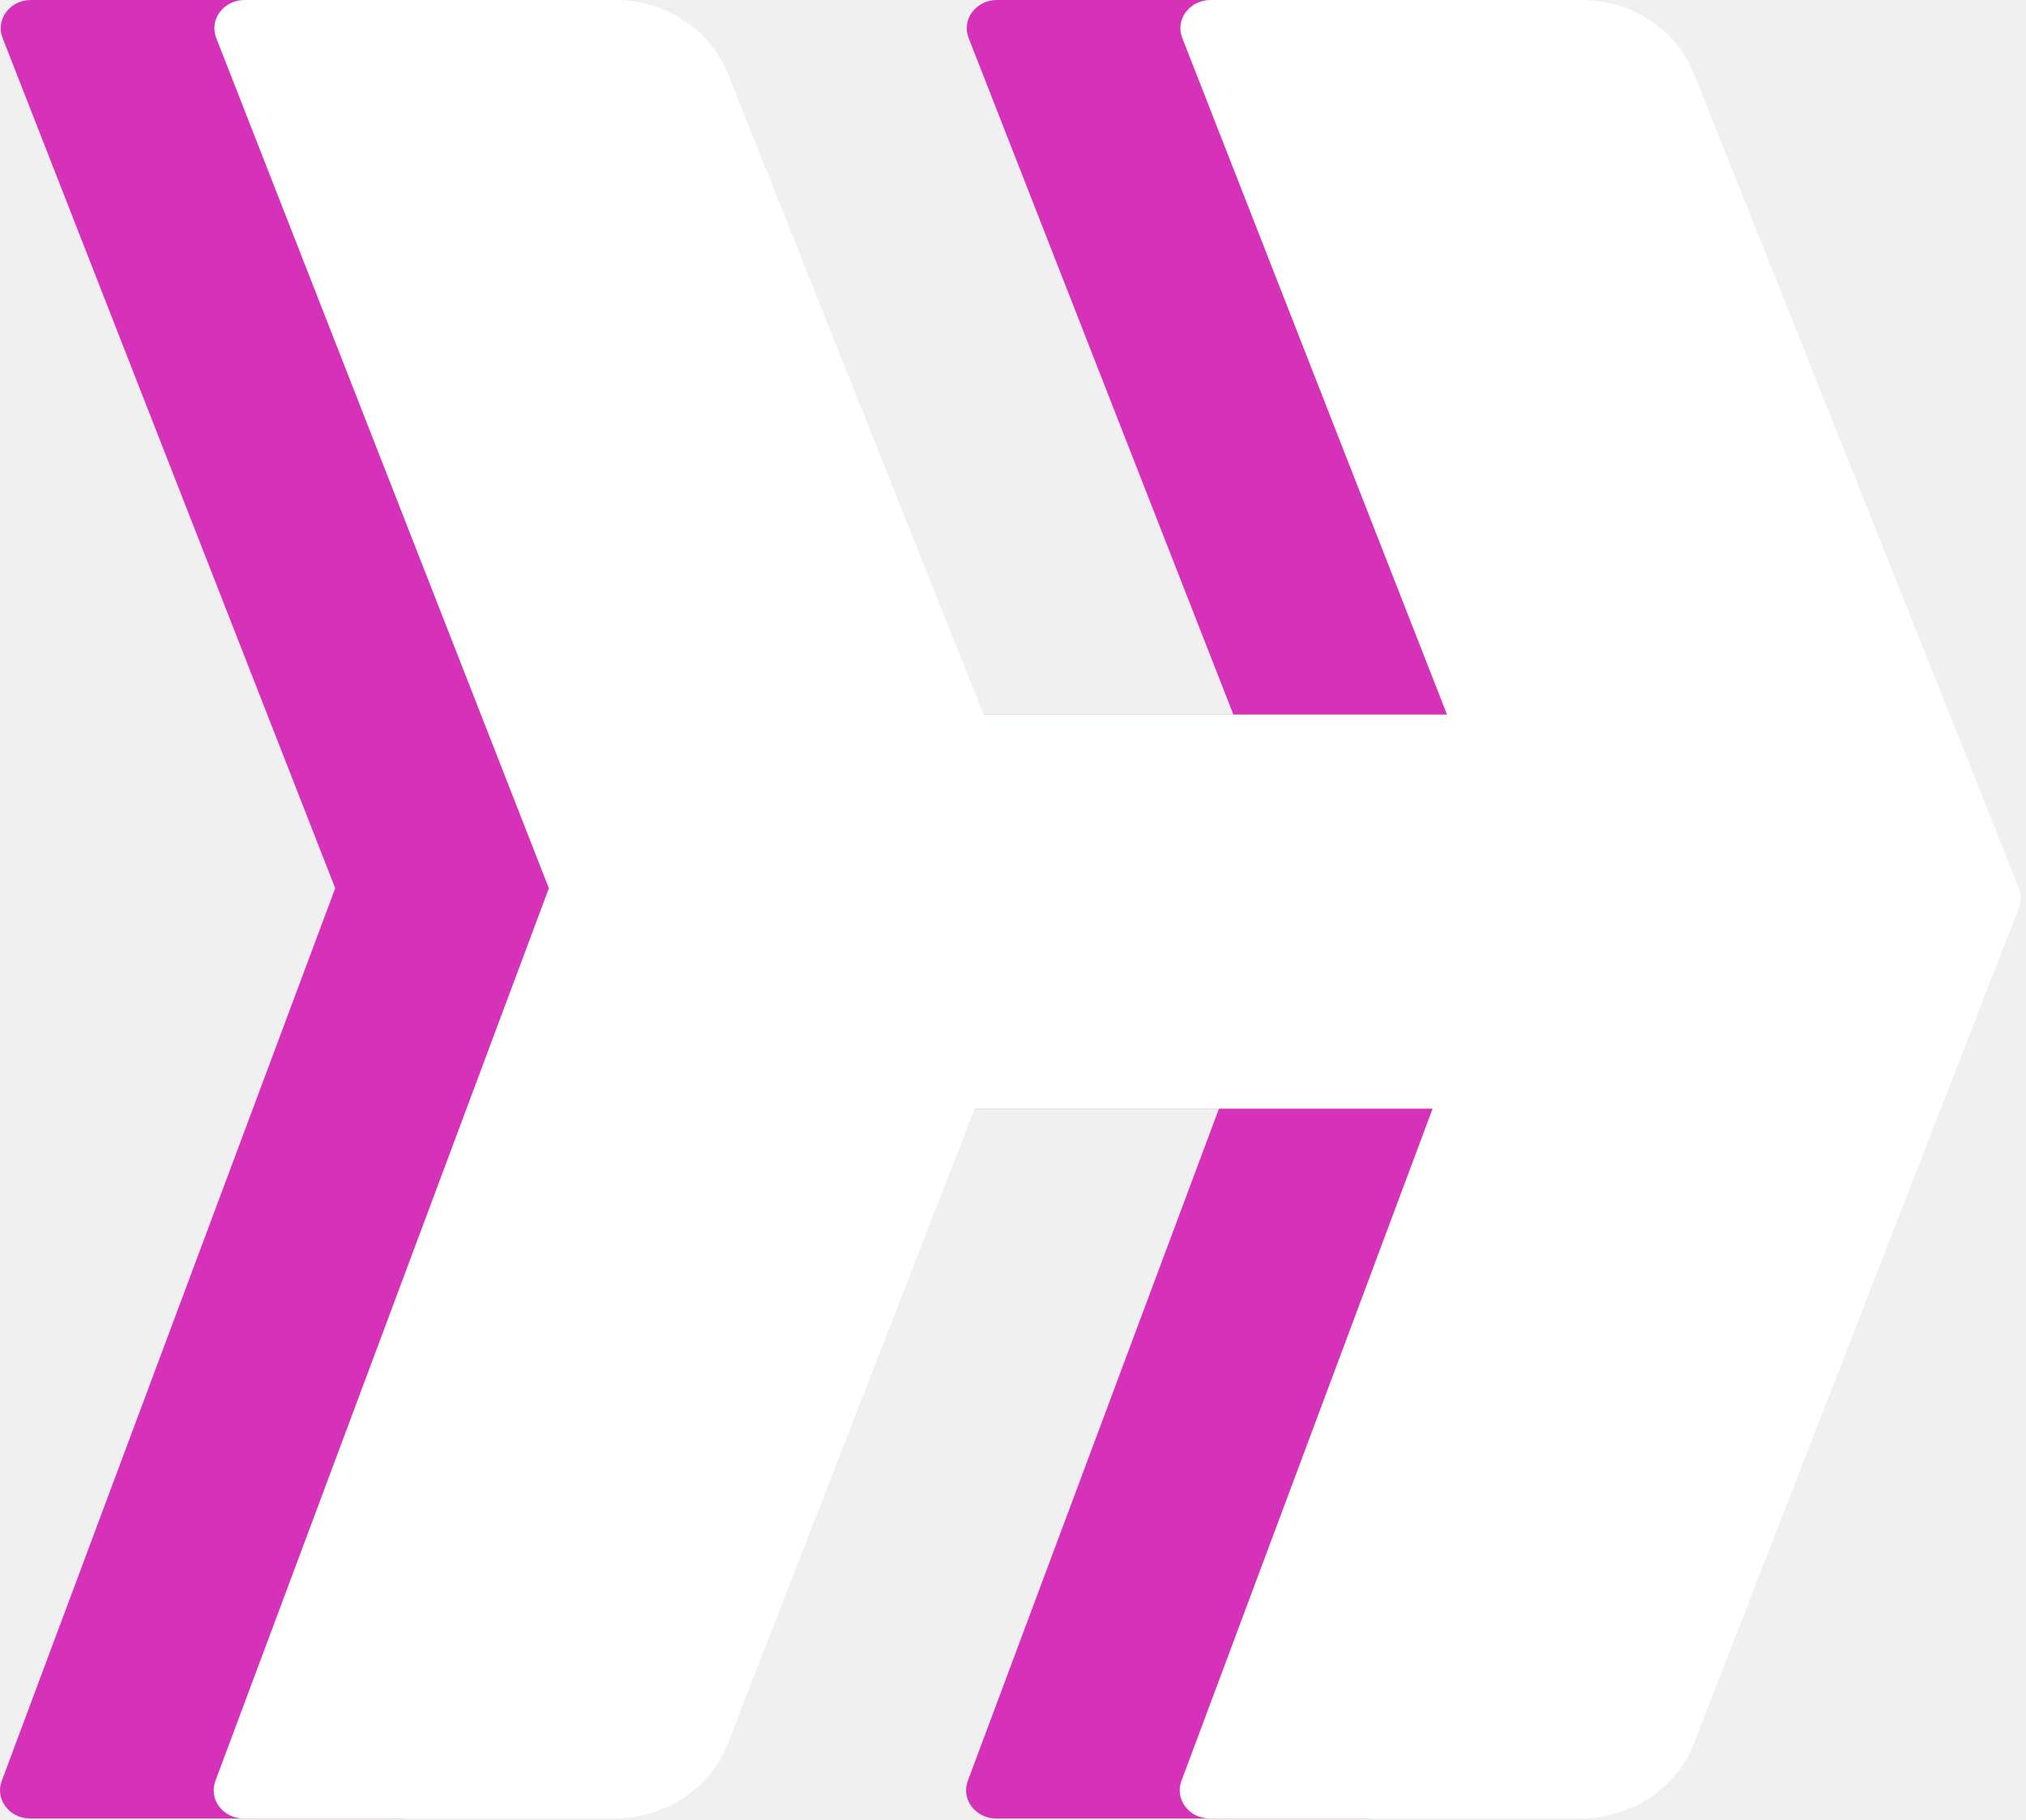
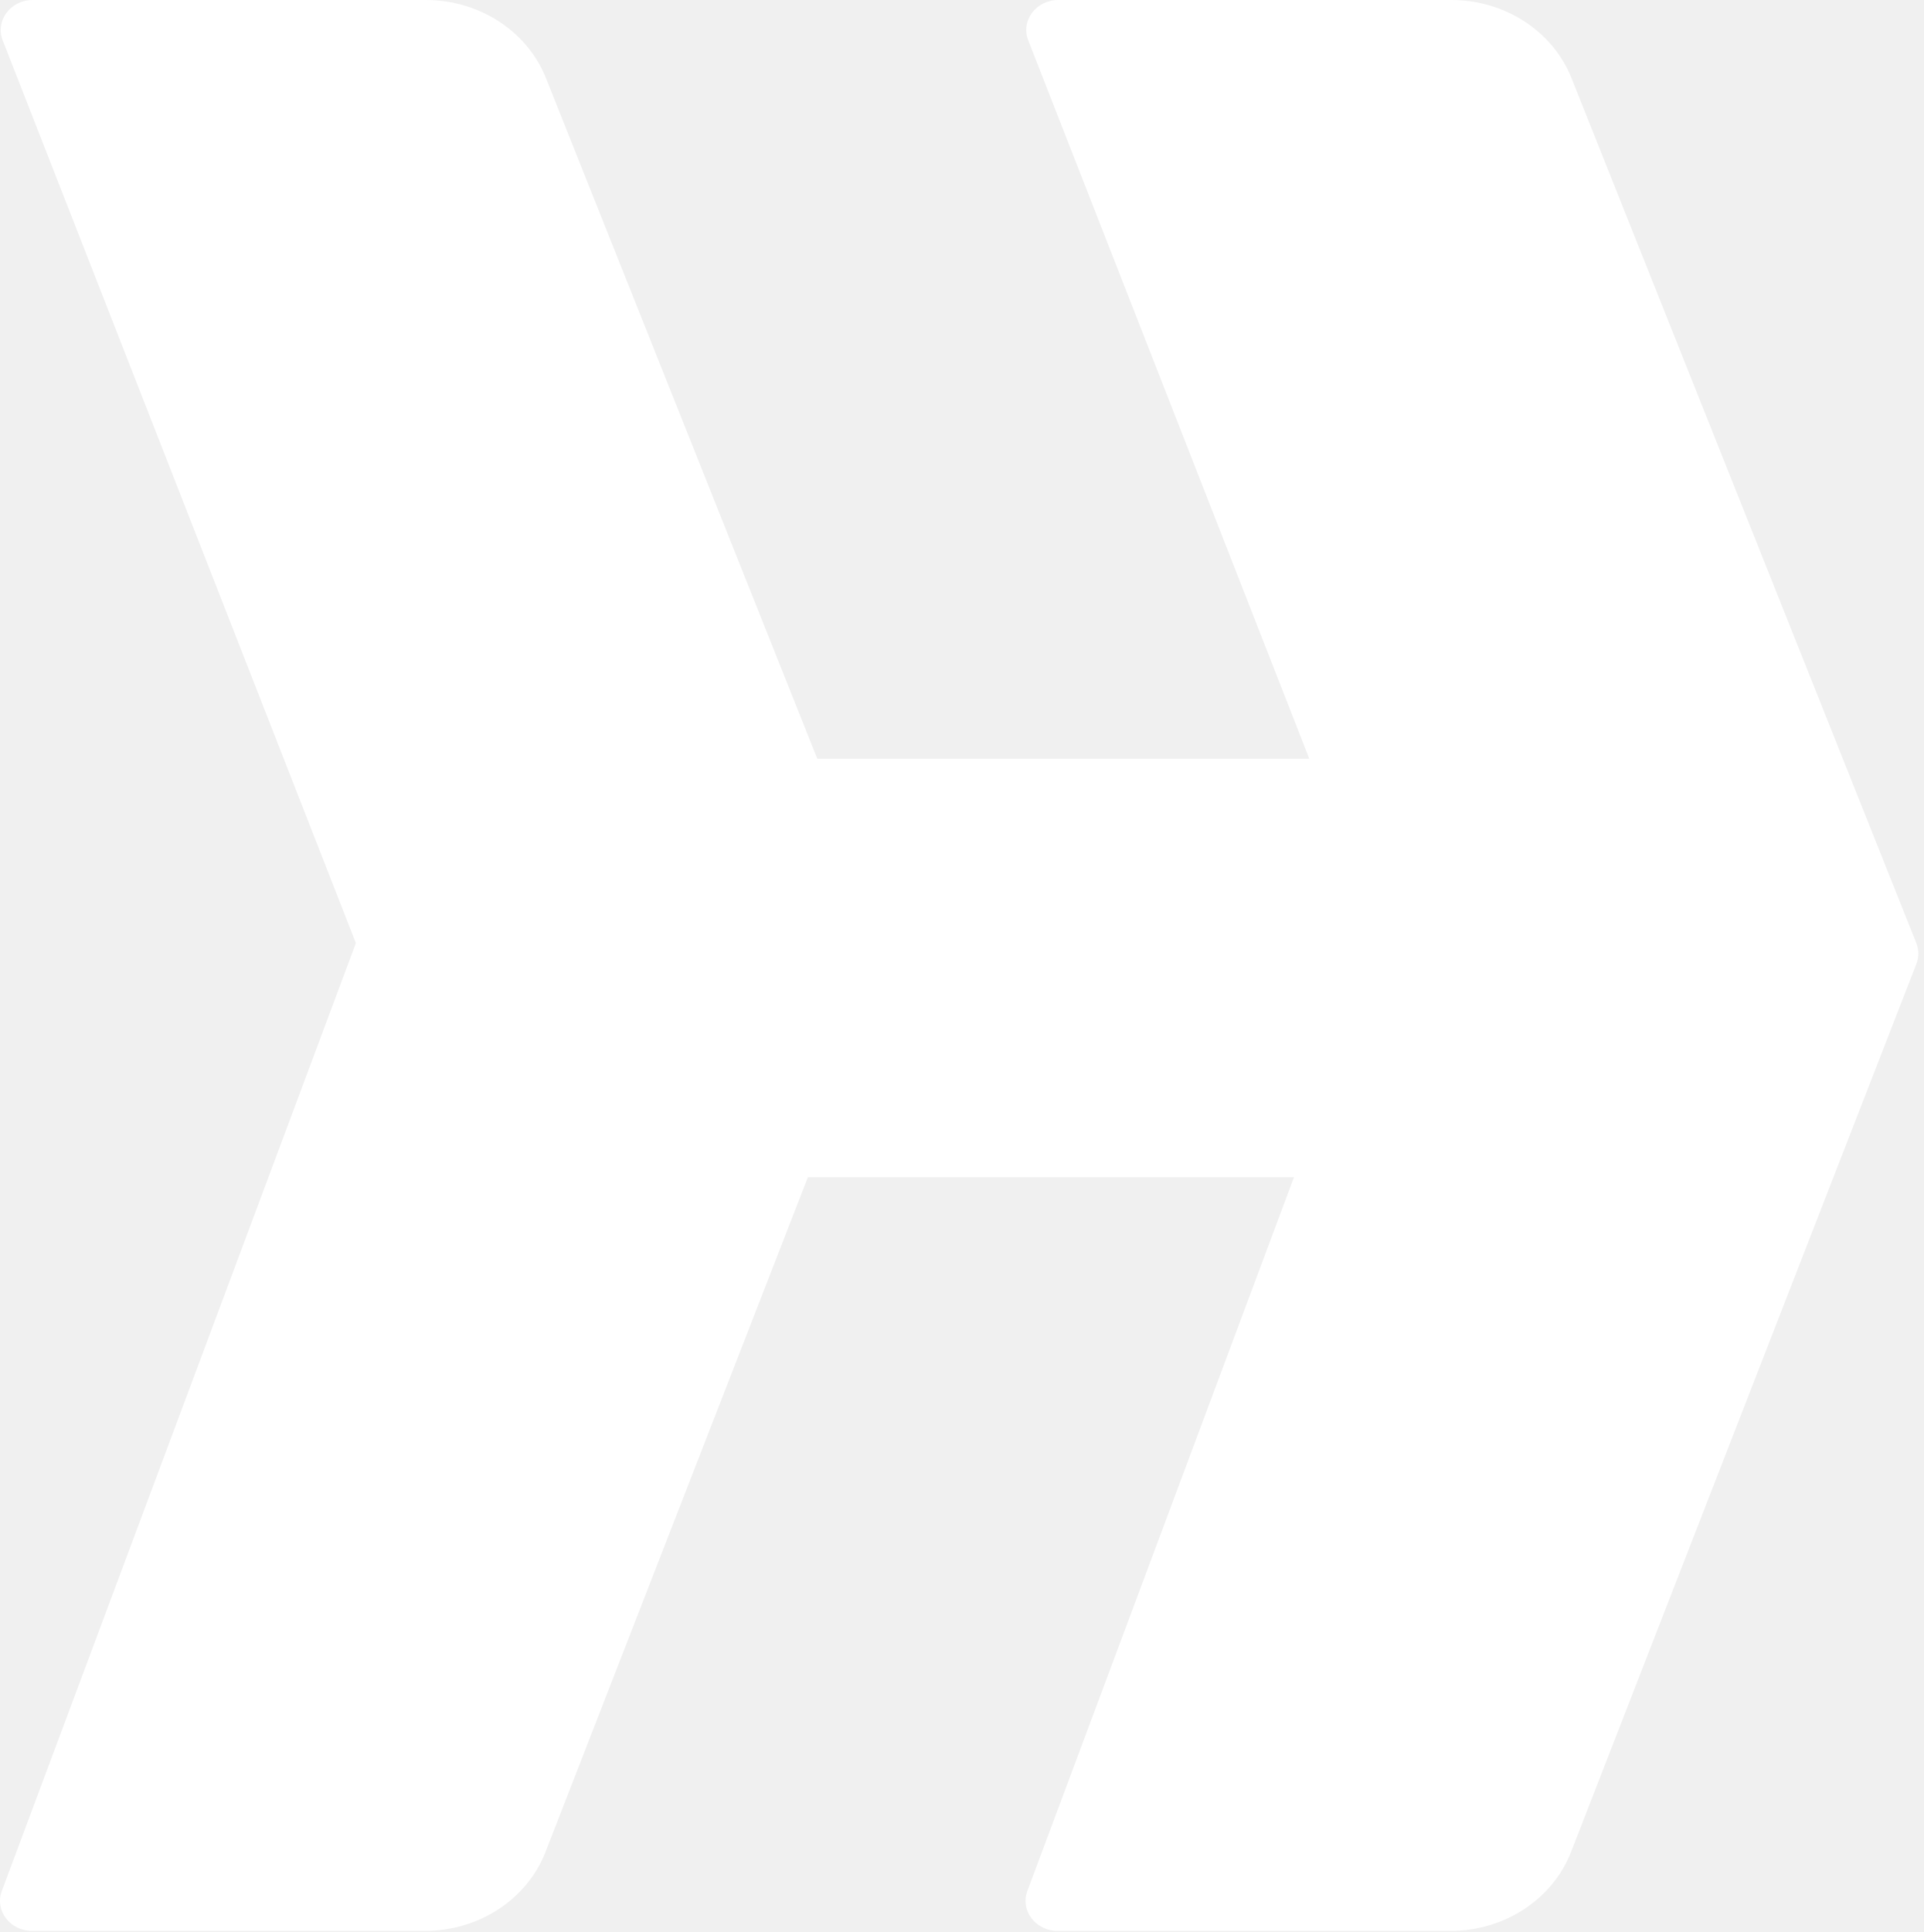
- <svg xmlns="http://www.w3.org/2000/svg" width="550" height="494" fill="none">
-   <path fill="#D631B9" d="M270.65 0h100.47c13.7 0 25.97 7.96 30.75 19.96l88.19 221.19a7.2 7.2 0 0 1 .02 5.3l-.5 1.26v.02l-87.81 225.8c-4.72 12.12-17.04 20.19-30.85 20.19H270.47c-5.65 0-9.6-5.21-7.75-10.2l90.55-242.37L262.95 10.3c-1.96-5 2-10.3 7.7-10.3Z" />
-   <path fill="#D631B9" d="M8.4 0h100.46c13.7 0 25.97 7.96 30.75 19.96l88.19 221.19a7.2 7.2 0 0 1 .02 5.3l-.5 1.26v.02l-87.81 225.8c-4.72 12.12-17.04 20.19-30.85 20.19H8.21c-5.65 0-9.6-5.21-7.74-10.2L91 241.15.7 10.3c-1.96-5 2-10.3 7.7-10.3Z" />
-   <path fill="#D631B9" d="M338.83 194H197v107h141.83L362 245.97 338.83 194Z" />
-   <path fill="#fff" d="M328.65 0h100.47c13.7 0 25.97 7.96 30.75 19.96l88.19 221.19a7.2 7.2 0 0 1 .02 5.3l-.5 1.26v.02l-87.81 225.8c-4.72 12.12-17.04 20.19-30.85 20.19H328.47c-5.65 0-9.6-5.21-7.75-10.2l90.55-242.37L320.95 10.3c-1.96-5 2-10.3 7.7-10.3Z" />
-   <path fill="#fff" d="M66.4 0h100.46c13.7 0 25.97 7.96 30.75 19.96l88.19 221.19a7.2 7.2 0 0 1 .02 5.3l-.5 1.26v.02l-87.81 225.8c-4.72 12.12-17.04 20.19-30.85 20.19H66.21c-5.65 0-9.6-5.21-7.74-10.2L149 241.15 58.7 10.3c-1.96-5 2-10.3 7.7-10.3Z" />
-   <path fill="#fff" d="M396.83 194H255v107h141.83L420 245.97 396.83 194Z" />
+ <svg xmlns="http://www.w3.org/2000/svg" width="492" height="494" viewBox="0 0 492 494" fill="none">
+   <path d="M270.652 0H371.119C384.826 0 397.089 7.959 401.874 19.961L490.058 241.148C490.739 242.854 490.747 244.731 490.081 246.443L489.587 247.714L489.582 247.726L401.769 473.524C397.054 485.646 384.726 493.716 370.923 493.716H270.471C264.822 493.716 260.862 488.506 262.724 483.523L353.271 241.148L262.946 10.299C260.989 5.297 264.952 0 270.652 0Z" fill="white" />
+   <path d="M8.393 0H108.86C122.567 0 134.83 7.959 139.614 19.961L227.799 241.148C228.479 242.854 228.487 244.731 227.822 246.443L227.327 247.714L227.322 247.726L139.509 473.524C134.795 485.646 122.467 493.716 108.664 493.716H8.211C2.563 493.716 -1.397 488.506 0.465 483.523L91.012 241.148L0.687 10.299C-1.27 5.297 2.693 0 8.393 0Z" fill="white" />
+   <path d="M338.826 194H197V301H338.826L362 245.971L338.826 194Z" fill="white" />
</svg>
